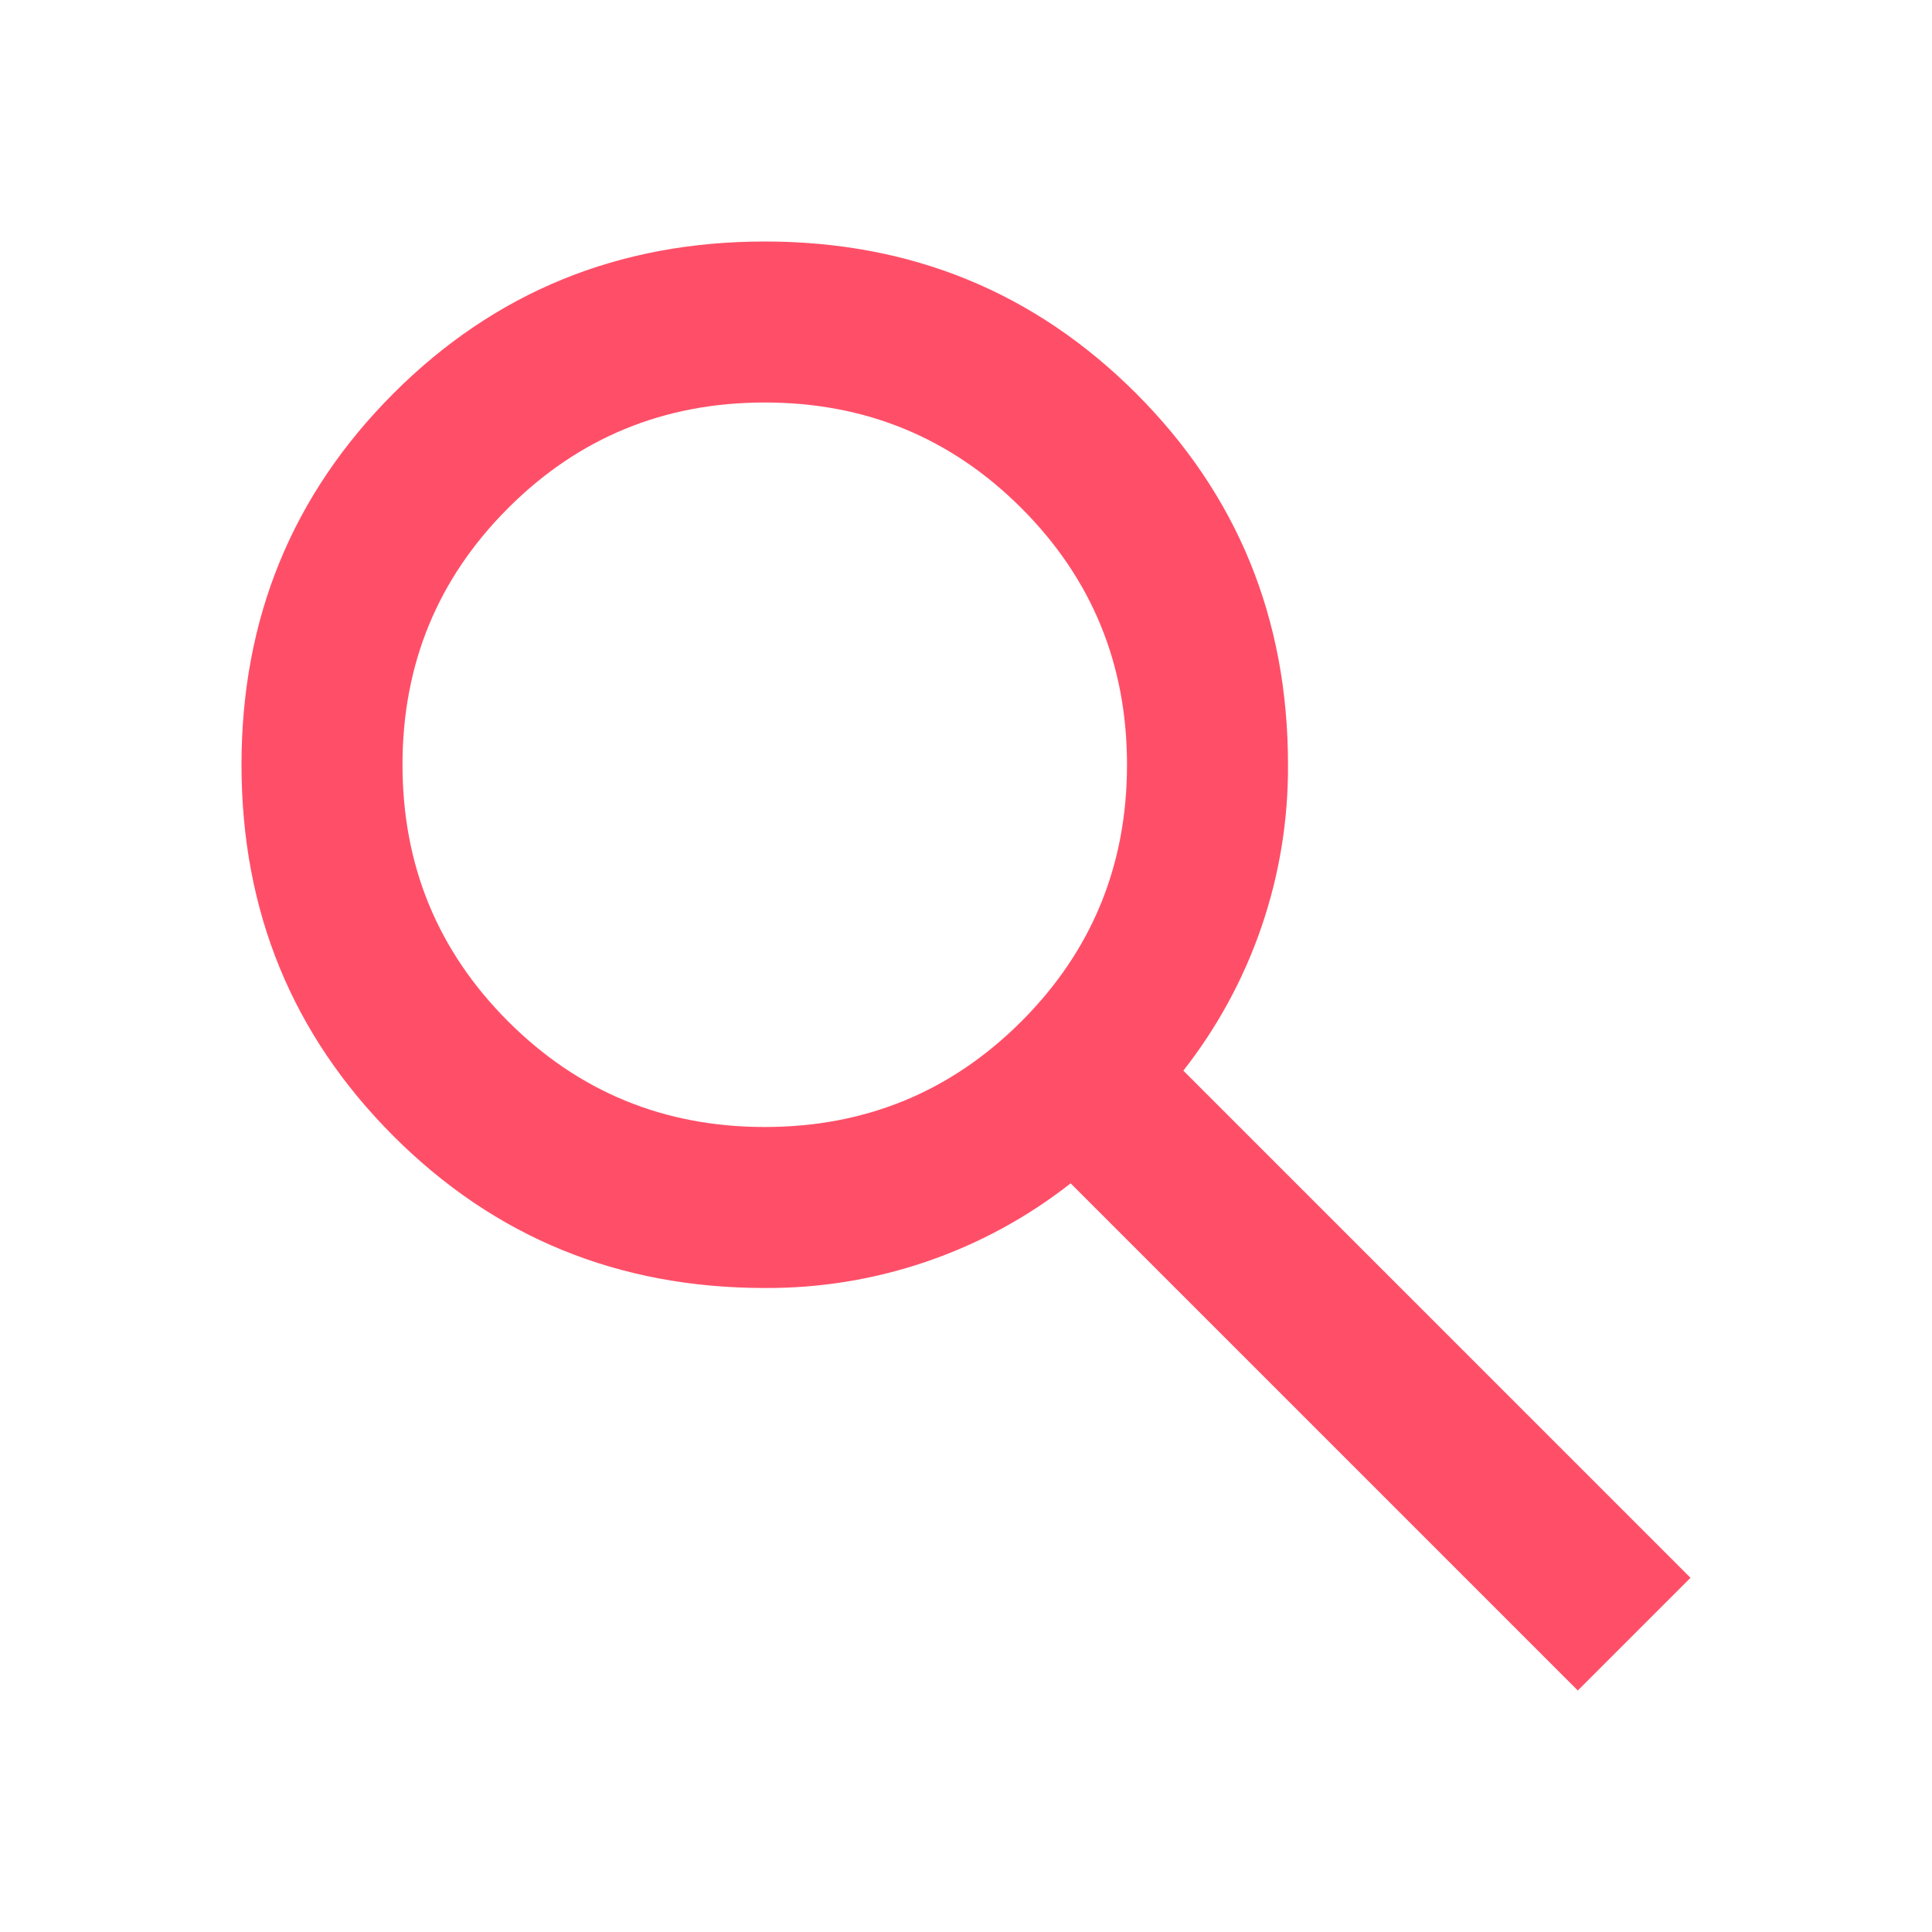
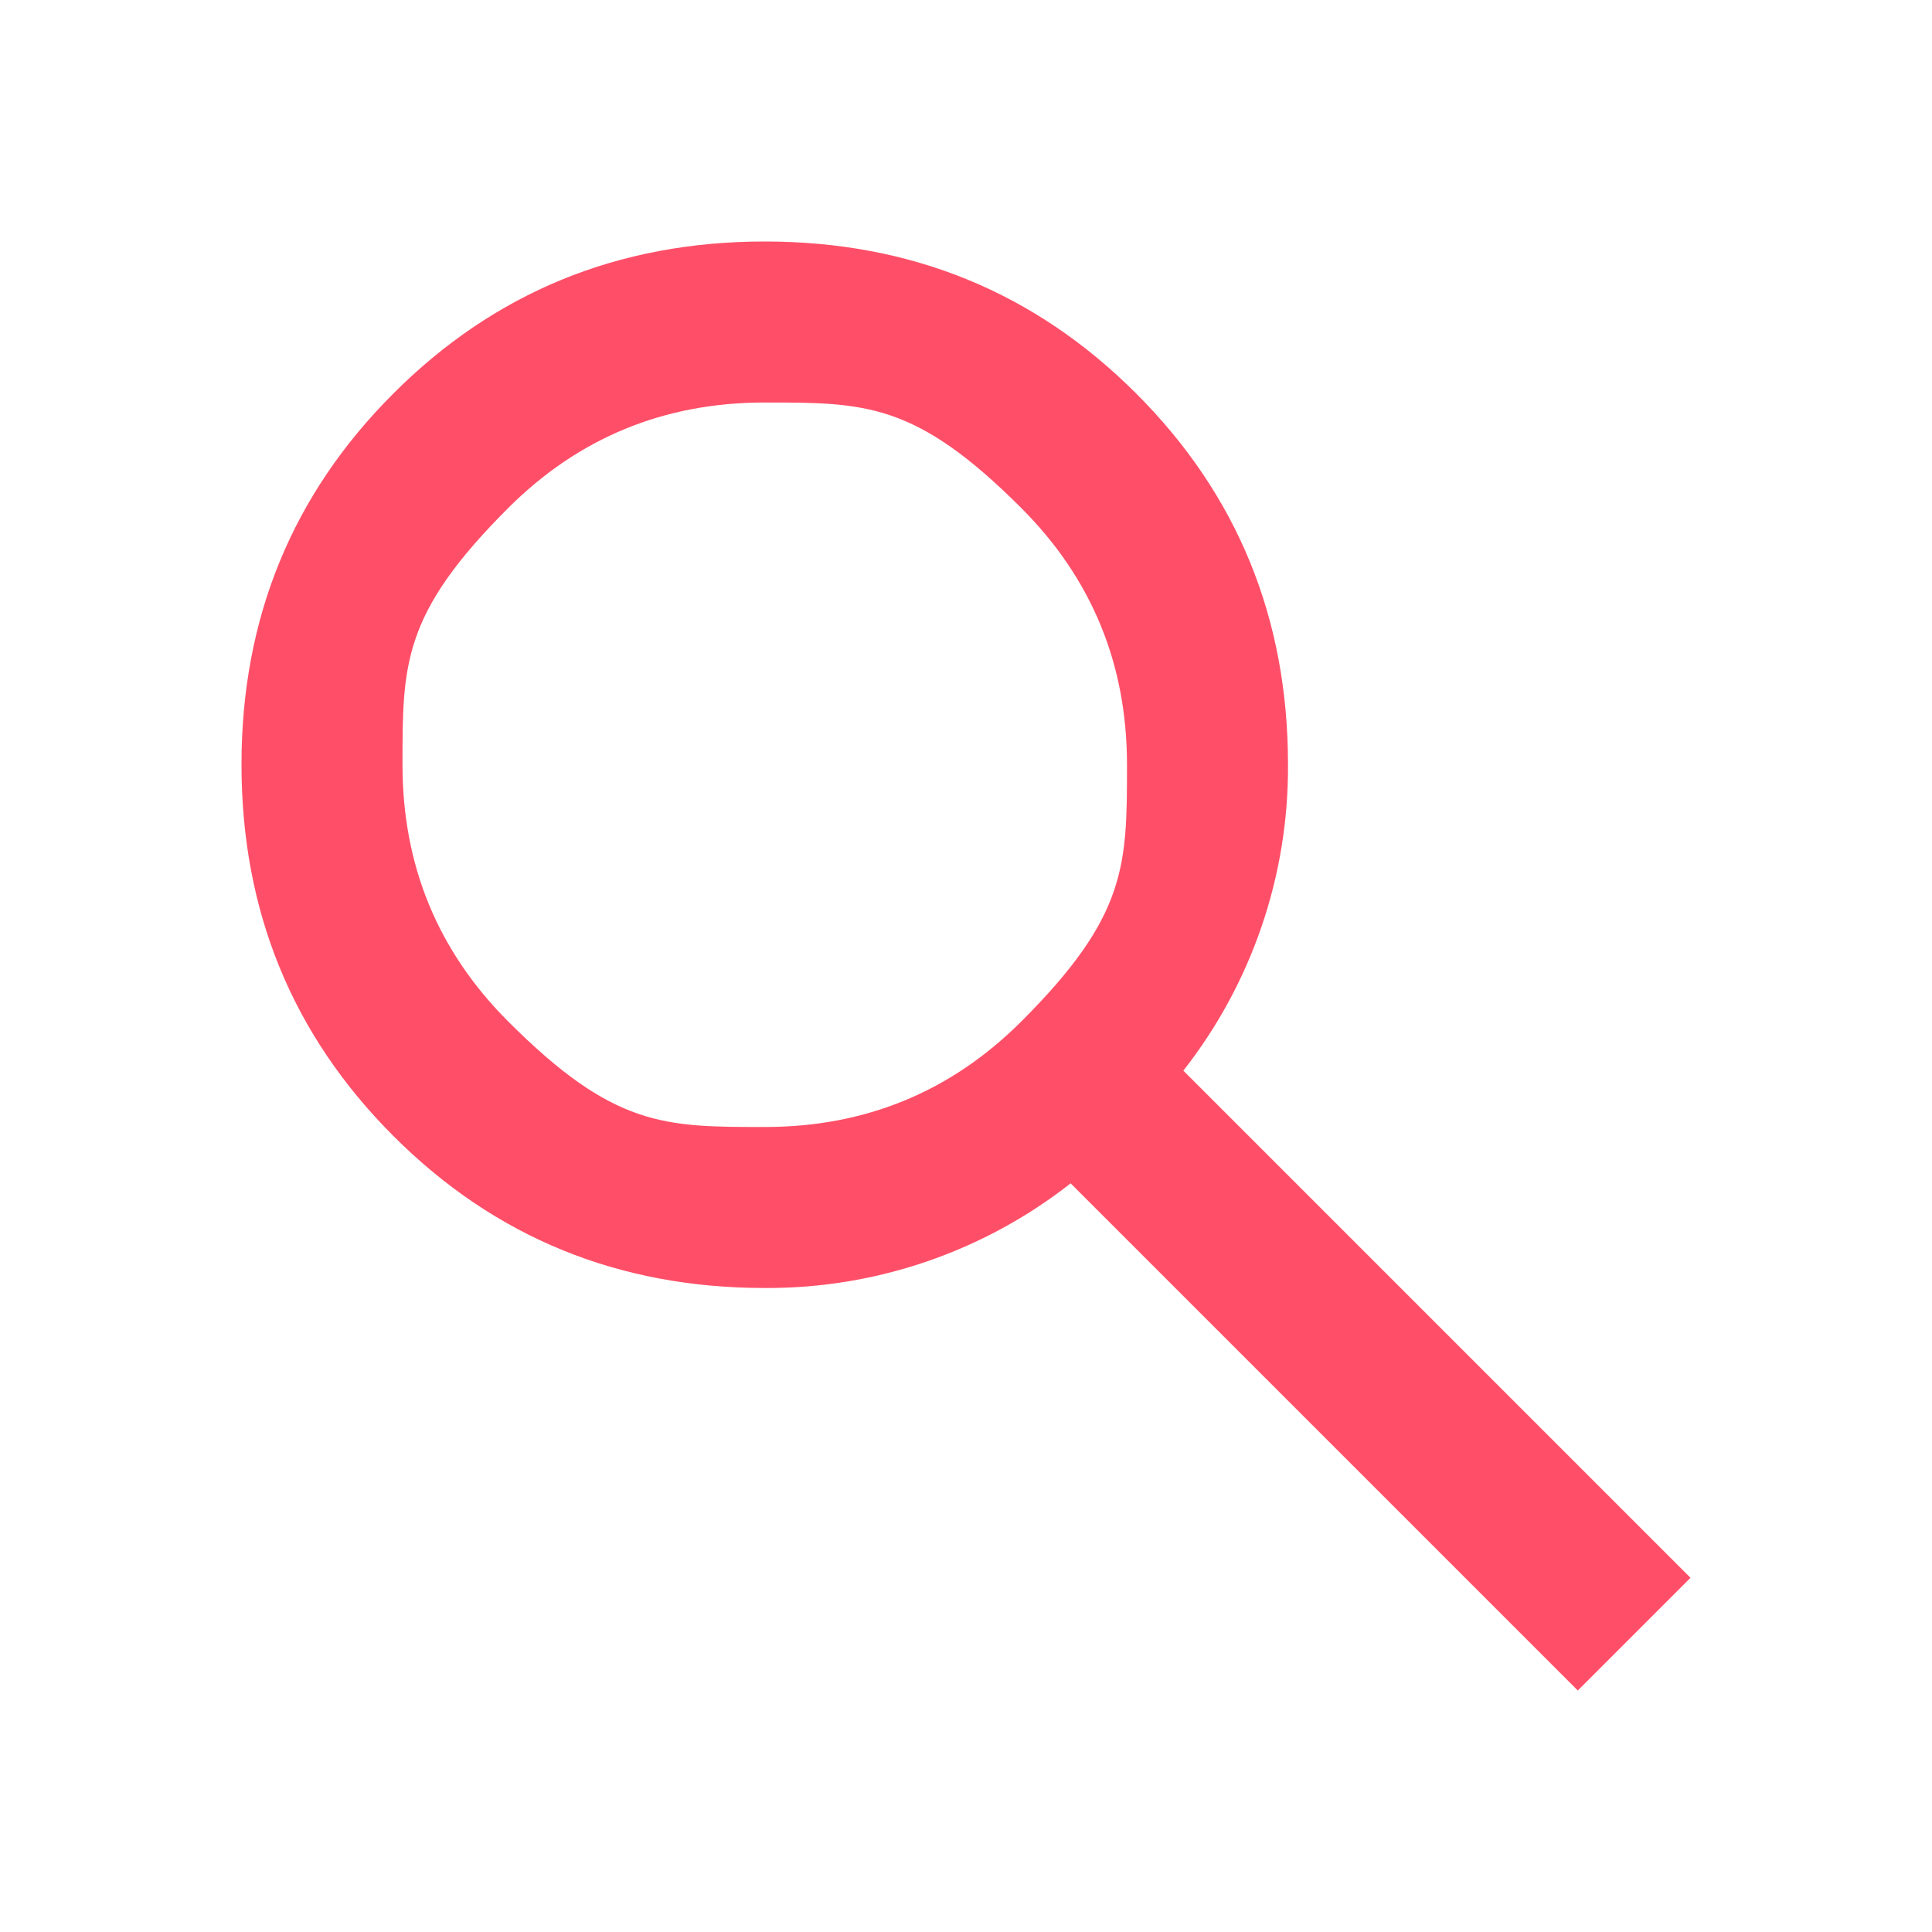
<svg xmlns="http://www.w3.org/2000/svg" width="24" height="24" fill="none">
-   <path fill="#FF4F68" d="m19.6 21-6.3-6.3A6.096 6.096 0 0 1 9.5 16c-1.817 0-3.354-.629-4.612-1.887C3.629 12.854 3 11.317 3 9.5c0-1.817.63-3.354 1.888-4.613C6.146 3.629 7.683 3 9.5 3c1.817 0 3.354.629 4.613 1.887C15.371 6.146 16 7.683 16 9.5a6.096 6.096 0 0 1-1.3 3.8l6.3 6.3-1.4 1.4ZM9.5 14c1.25 0 2.313-.437 3.188-1.312S14 10.75 14 9.5c0-1.25-.437-2.313-1.312-3.188S10.75 5 9.5 5c-1.25 0-2.313.437-3.188 1.312S5 8.25 5 9.5c0 1.25.437 2.313 1.312 3.188S8.25 14 9.5 14Z" />
+   <path fill="#FF4F68" d="m19.6 21-6.3-6.3A6.1 6.1 0 0 1 9.5 16q-2.725 0-4.612-1.887T3 9.5t1.888-4.613Q6.775 3 9.5 3t4.613 1.887T16 9.5a6.1 6.1 0 0 1-1.3 3.8l6.3 6.3zM9.5 14q1.875 0 3.188-1.312C14.001 11.376 14 10.75 14 9.5q0-1.875-1.312-3.188C11.376 4.999 10.75 5 9.5 5Q7.625 5 6.312 6.312C4.999 7.624 5 8.25 5 9.5q0 1.875 1.312 3.188C7.624 14.001 8.25 14 9.5 14" />
</svg>
